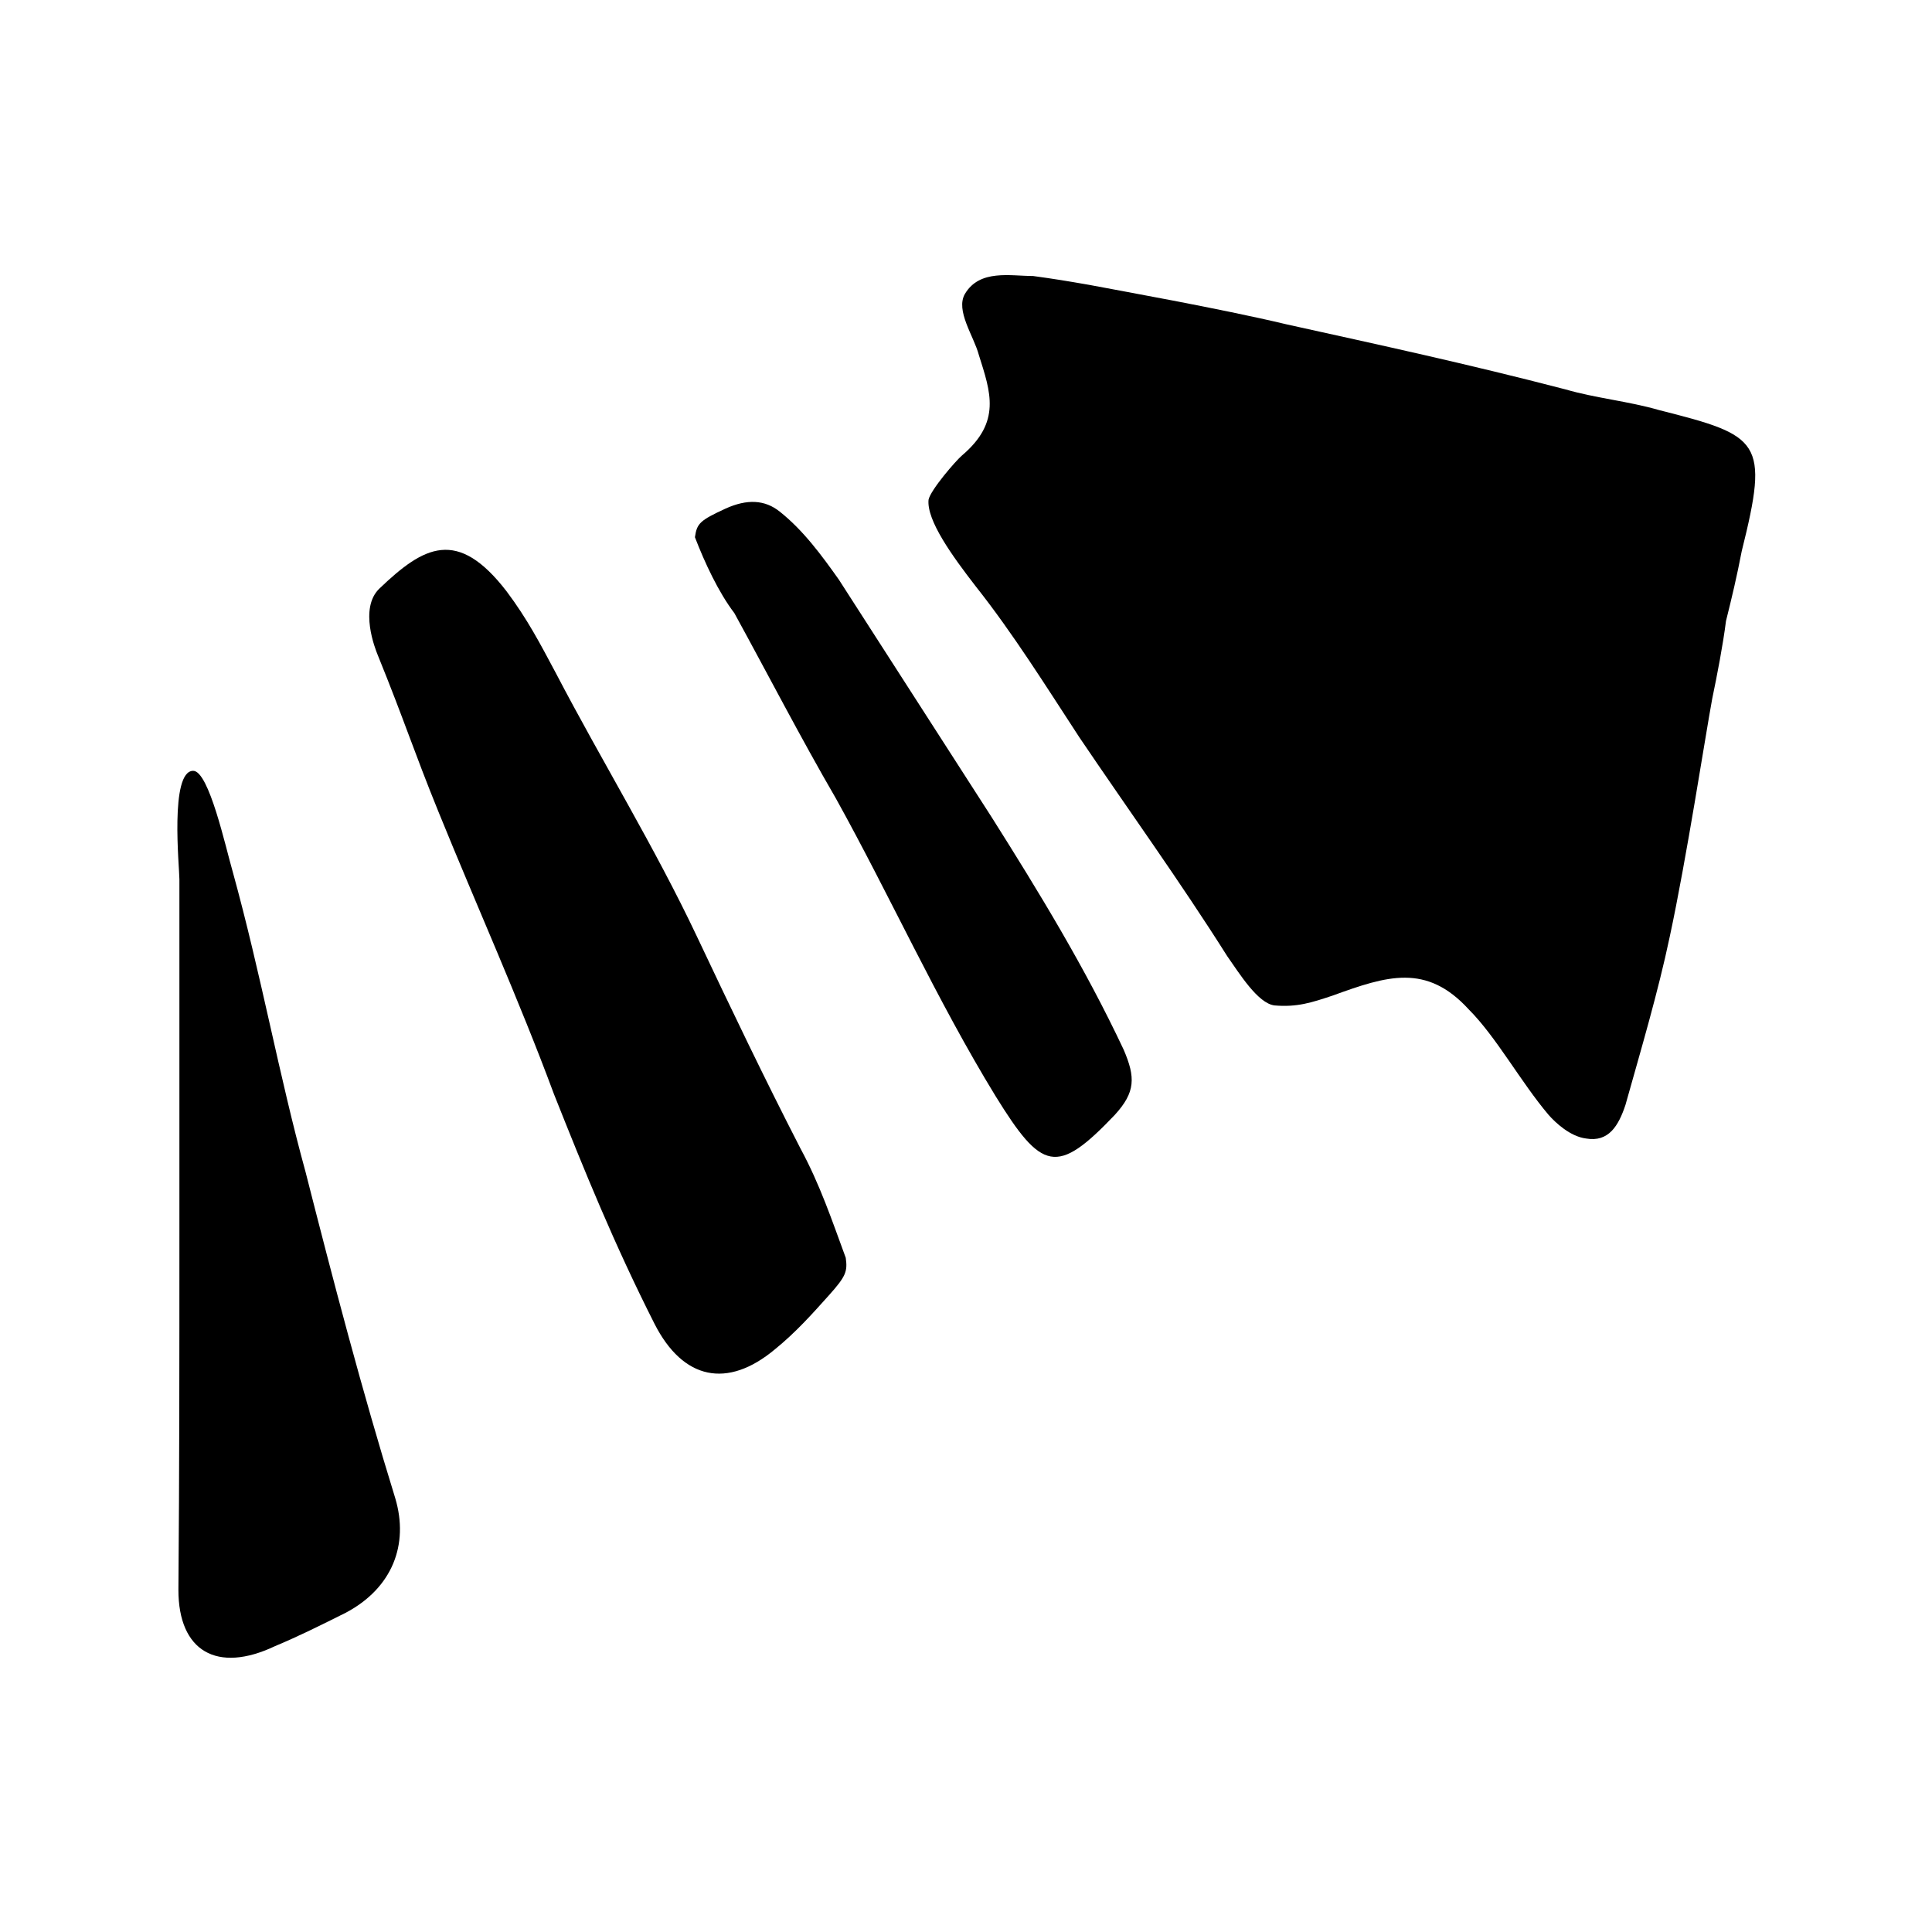
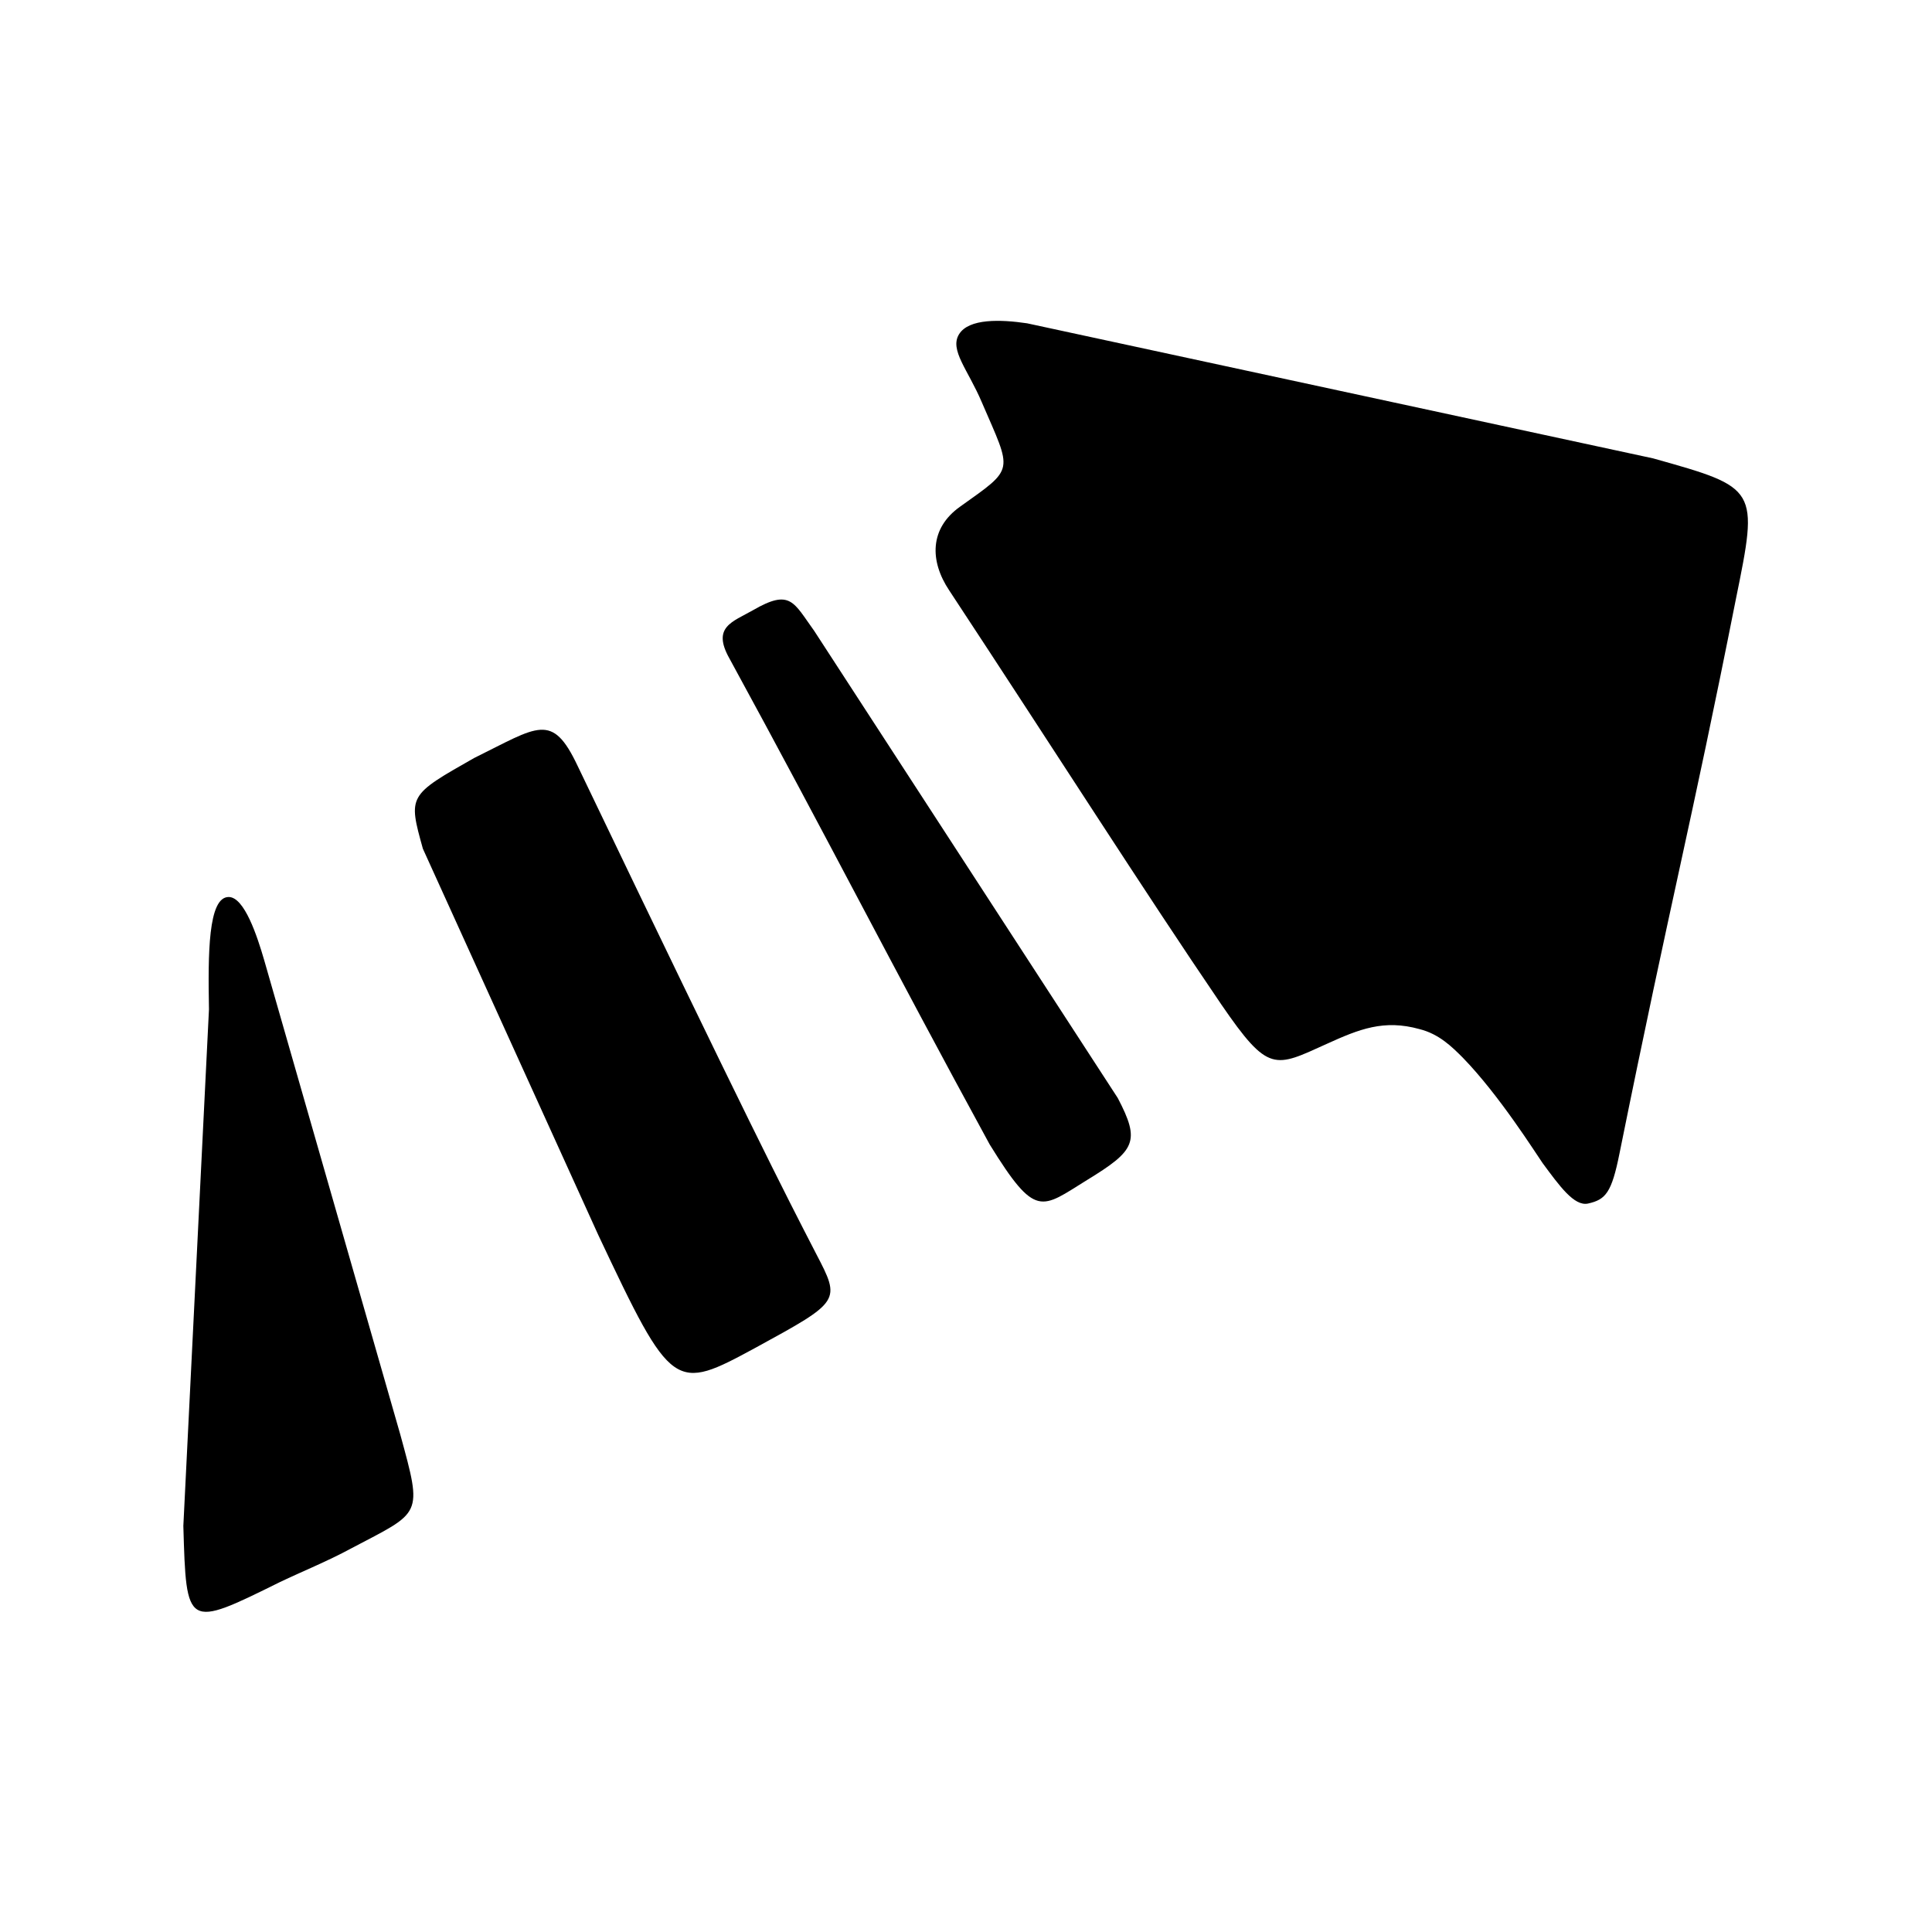
- <svg xmlns="http://www.w3.org/2000/svg" version="1.1" id="Layer_1" x="0px" y="0px" viewBox="-207 299 196 196" enable-background="new -207 299 196 196" xml:space="preserve">
+ <svg xmlns="http://www.w3.org/2000/svg" version="1.1" id="Layer_1" x="0px" y="0px" viewBox="-207 299 196 196" style="enable-background:new -207 299 196 196;" xml:space="preserve">
+   <style type="text/css">
+ 	.st0{fill:none;stroke:#03AF00;stroke-width:64;stroke-miterlimit:10;}
+ 	.st1{fill:none;stroke:#000000;stroke-miterlimit:10;}
+ </style>
+   <path class="st0" d="M-212.2,436.3" />
+   <path class="st0" d="M-84,368.7" />
  <g id="XMLID_1_">
-     <path id="XMLID_31_" d="M-102.2,327c2.2,0.3,3.4,0.5,5.7,0.9c2.6,0.5,13.3,2.4,20,4c9.5,2.1,18.3,4,28.3,6.6   c3.1,0.9,6.4,1.2,9.5,2.1c10.3,2.6,11.2,3.1,8.4,14.3c-0.5,2.6-1,4.7-1.6,7.1c-0.3,2.4-0.9,5.5-1.4,7.9c-0.7,3.8-2.6,16.2-4.3,24.1   c-1.2,5.7-2.9,11.4-4.5,17.1c-0.7,2.1-1.7,3.8-4,3.4c-1.6-0.2-3.1-1.6-3.8-2.4c-2.8-3.3-5.3-7.9-8.1-10.7   c-4.3-4.7-8.3-3.4-13.8-1.4c-2.1,0.7-3.6,1.2-5.9,1c-1.7-0.2-3.6-3.3-4.8-5c-4.8-7.6-10-14.8-15-22.2c-3.4-5.2-6.7-10.5-10.5-15.3   c-2.4-3.1-5-6.7-4.8-8.8c0.2-1,2.8-4,3.4-4.5c4-3.4,2.9-6.4,1.7-10.2c-0.5-1.9-2.4-4.5-1.4-6.2C-107.6,326.3-104.5,327-102.2,327z" />
-     <path id="XMLID_30_" d="M-121.2,426.6c0.2,1.4,0,1.9-1.7,3.8c-1.7,1.9-3.4,3.8-5.5,5.5c-4.8,4-9.3,3.1-12.2-2.6   c-4.1-8.1-7.1-15.5-10.2-23.3c-3.6-9.7-7.8-19-11.7-28.6c-2.6-6.4-3.4-9.1-6.2-16c-0.2-0.5-1.9-4.7,0.2-6.7   c4.5-4.3,7.9-6.2,12.9,0.3c2.1,2.8,3.4,5.3,5,8.3c4.7,9,10,17.6,14.3,26.7c3.4,7.2,6.9,14.5,10.5,21.5   C-123.8,419.2-122.6,422.8-121.2,426.6z" />
-     <path id="XMLID_29_" d="M-188.8,424.4c0-12.1,0-24.1,0-36.2c0-1.2-1-11,1.4-11c1.6,0,3.3,7.8,4,10.2c2.9,10.5,4.7,20.7,7.4,30.5   c2.8,11,5.7,22.1,9.1,33.1c1.4,4.7-0.3,9.1-5,11.6c-2.4,1.2-4.8,2.4-7.2,3.4c-5.9,2.8-9.8,0.5-9.8-5.7   C-188.8,448.5-188.8,436.5-188.8,424.4z" />
-     <path id="XMLID_28_" d="M-136.5,353.5c0.2-1.4,0.5-1.7,3.1-2.9c2.2-1,4-0.9,5.5,0.3c2.4,1.9,4.3,4.5,6,6.9   c5.2,8.1,10.3,16,15.5,24.1c4.8,7.6,9.5,15.3,13.4,23.6c1.2,2.8,1.2,4.3-0.9,6.6c-5.9,6.2-7.4,5.7-12.1-1.9   c-6-9.8-10.7-20.3-16.2-30.2c-3.6-6.2-6.9-12.6-10.3-18.8C-134.1,359.1-135.5,356.1-136.5,353.5z" />
+     <path id="XMLID_2_" d="M-39.3,345.5c10.7,3,10.7,3,8.4,14.3c-4.6,23.2-6.5,30-11.8,56.2c-0.8,4-1.4,4.7-3.2,5.1   c-1.4,0.3-2.9-1.8-4.6-4.1c-0.7-1-4.4-6.9-8.1-10.7c-1.1-1.1-2.4-2.4-4.4-2.9c-3.6-1-6.1,0-9.4,1.5c-5.3,2.4-5.9,3-10.7-4   c-7.9-11.6-16.8-25.6-27.6-42c-2-3-2-6.3,1.1-8.5c5.6-4,5.3-3.4,2.2-10.6c-1.4-3.3-3.3-5.3-2.3-6.9s4.2-1.5,6.9-1.1L-39.3,345.5z" />
+     <path id="XMLID_5_" d="M-164.1,385.1c-1.5-5.4-1.5-5.4,5.2-9.2c6.5-3.2,7.9-4.7,10.5,0.8c17.5,36.5,21,43.3,24.2,49.5   c2.5,4.8,2.5,4.8-6.1,9.5c-8.3,4.5-8.5,4.5-16-11.4L-164.1,385.1z" />
+     <path id="XMLID_6_" d="M-185.8,401.4c-0.1-5.6-0.1-11.4,2-11.4c1.6,0,2.9,4,3.6,6.4l13.8,48.1c2.3,8.4,2.2,7.8-5,11.6   c-2.4,1.3-4.9,2.3-7.2,3.4c-9.5,4.7-9.5,4.7-9.8-5.7L-185.8,401.4z" />
+     <path id="XMLID_3_" d="M-93.6,410.4c2.3,4.4,1.8,5.3-3.1,8.3c-4.7,2.9-5.2,4-9.9-3.6c-10.2-18.7-16.2-30.6-26.4-49.3   c-1.8-3.2,0.3-3.7,2.4-4.9c3.8-2.2,4.1-0.8,6.2,2.1L-93.6,410.4z" />
  </g>
+   <path class="st1" d="M-193.8,393.6" />
+   <path class="st1" d="M-106,341.4" />
+   <path class="st1" d="M-161.2,452.4" />
+   <path class="st1" d="M-73.4,400.2" />
</svg>
